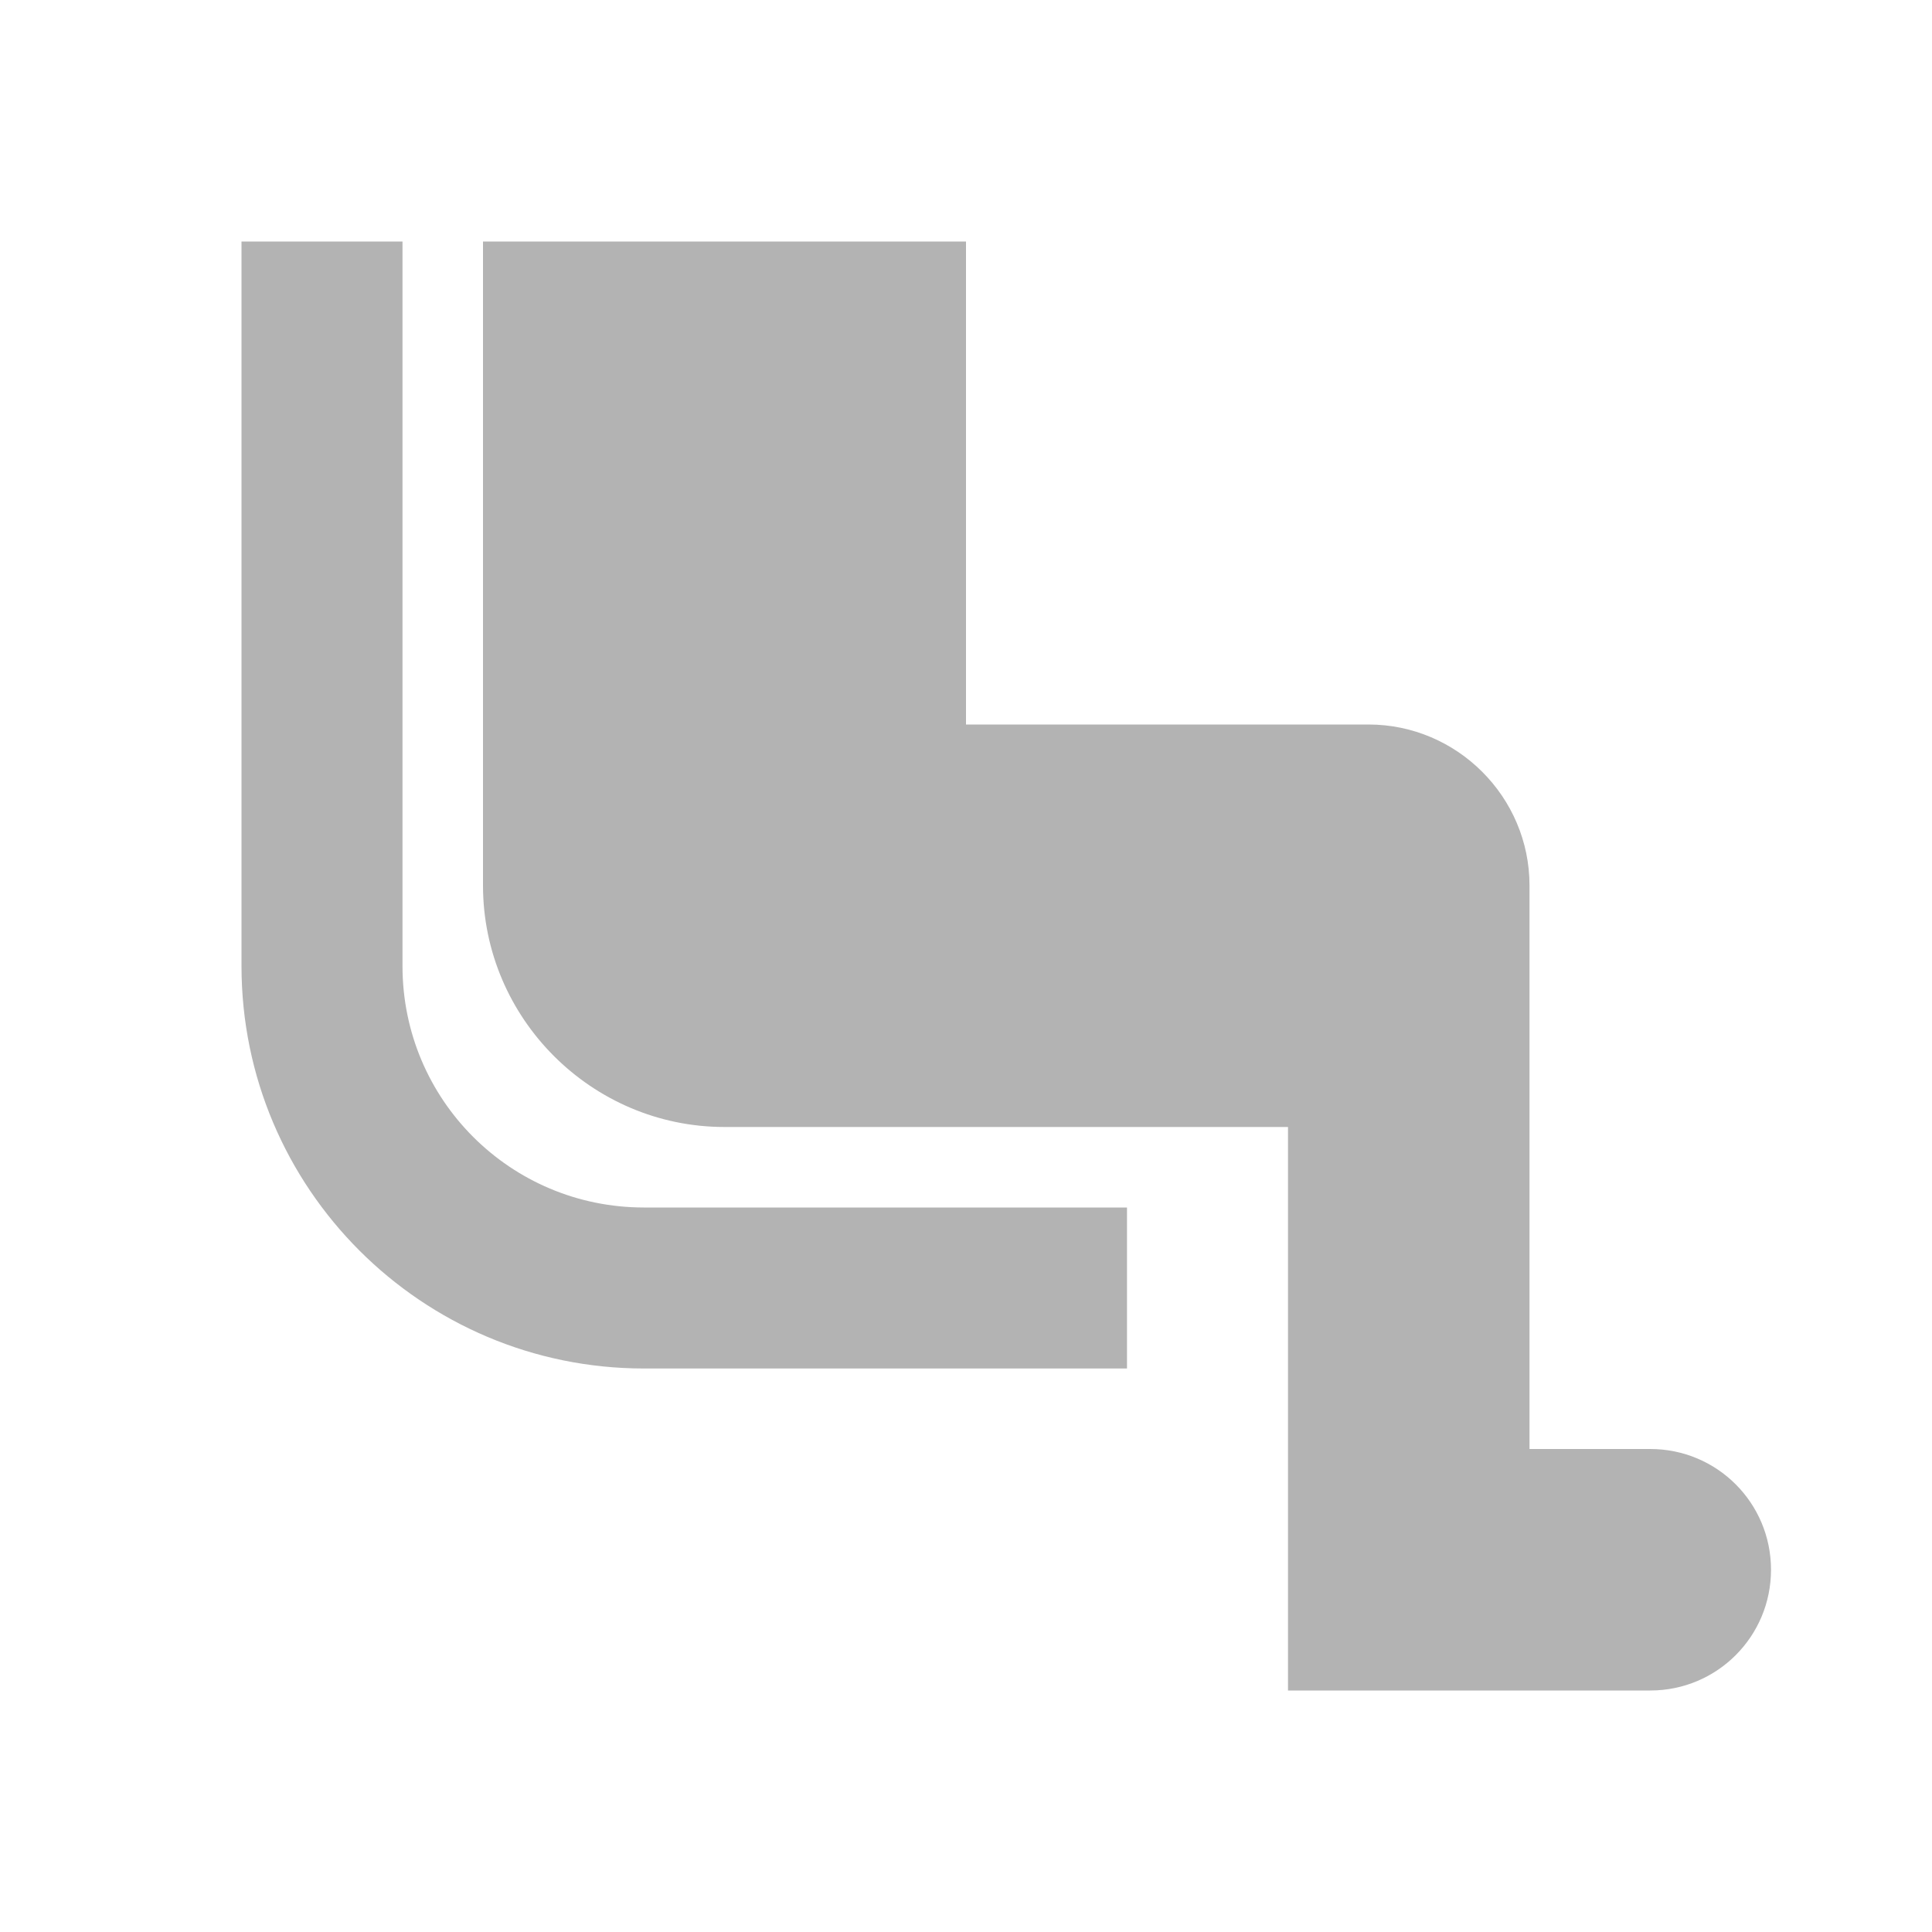
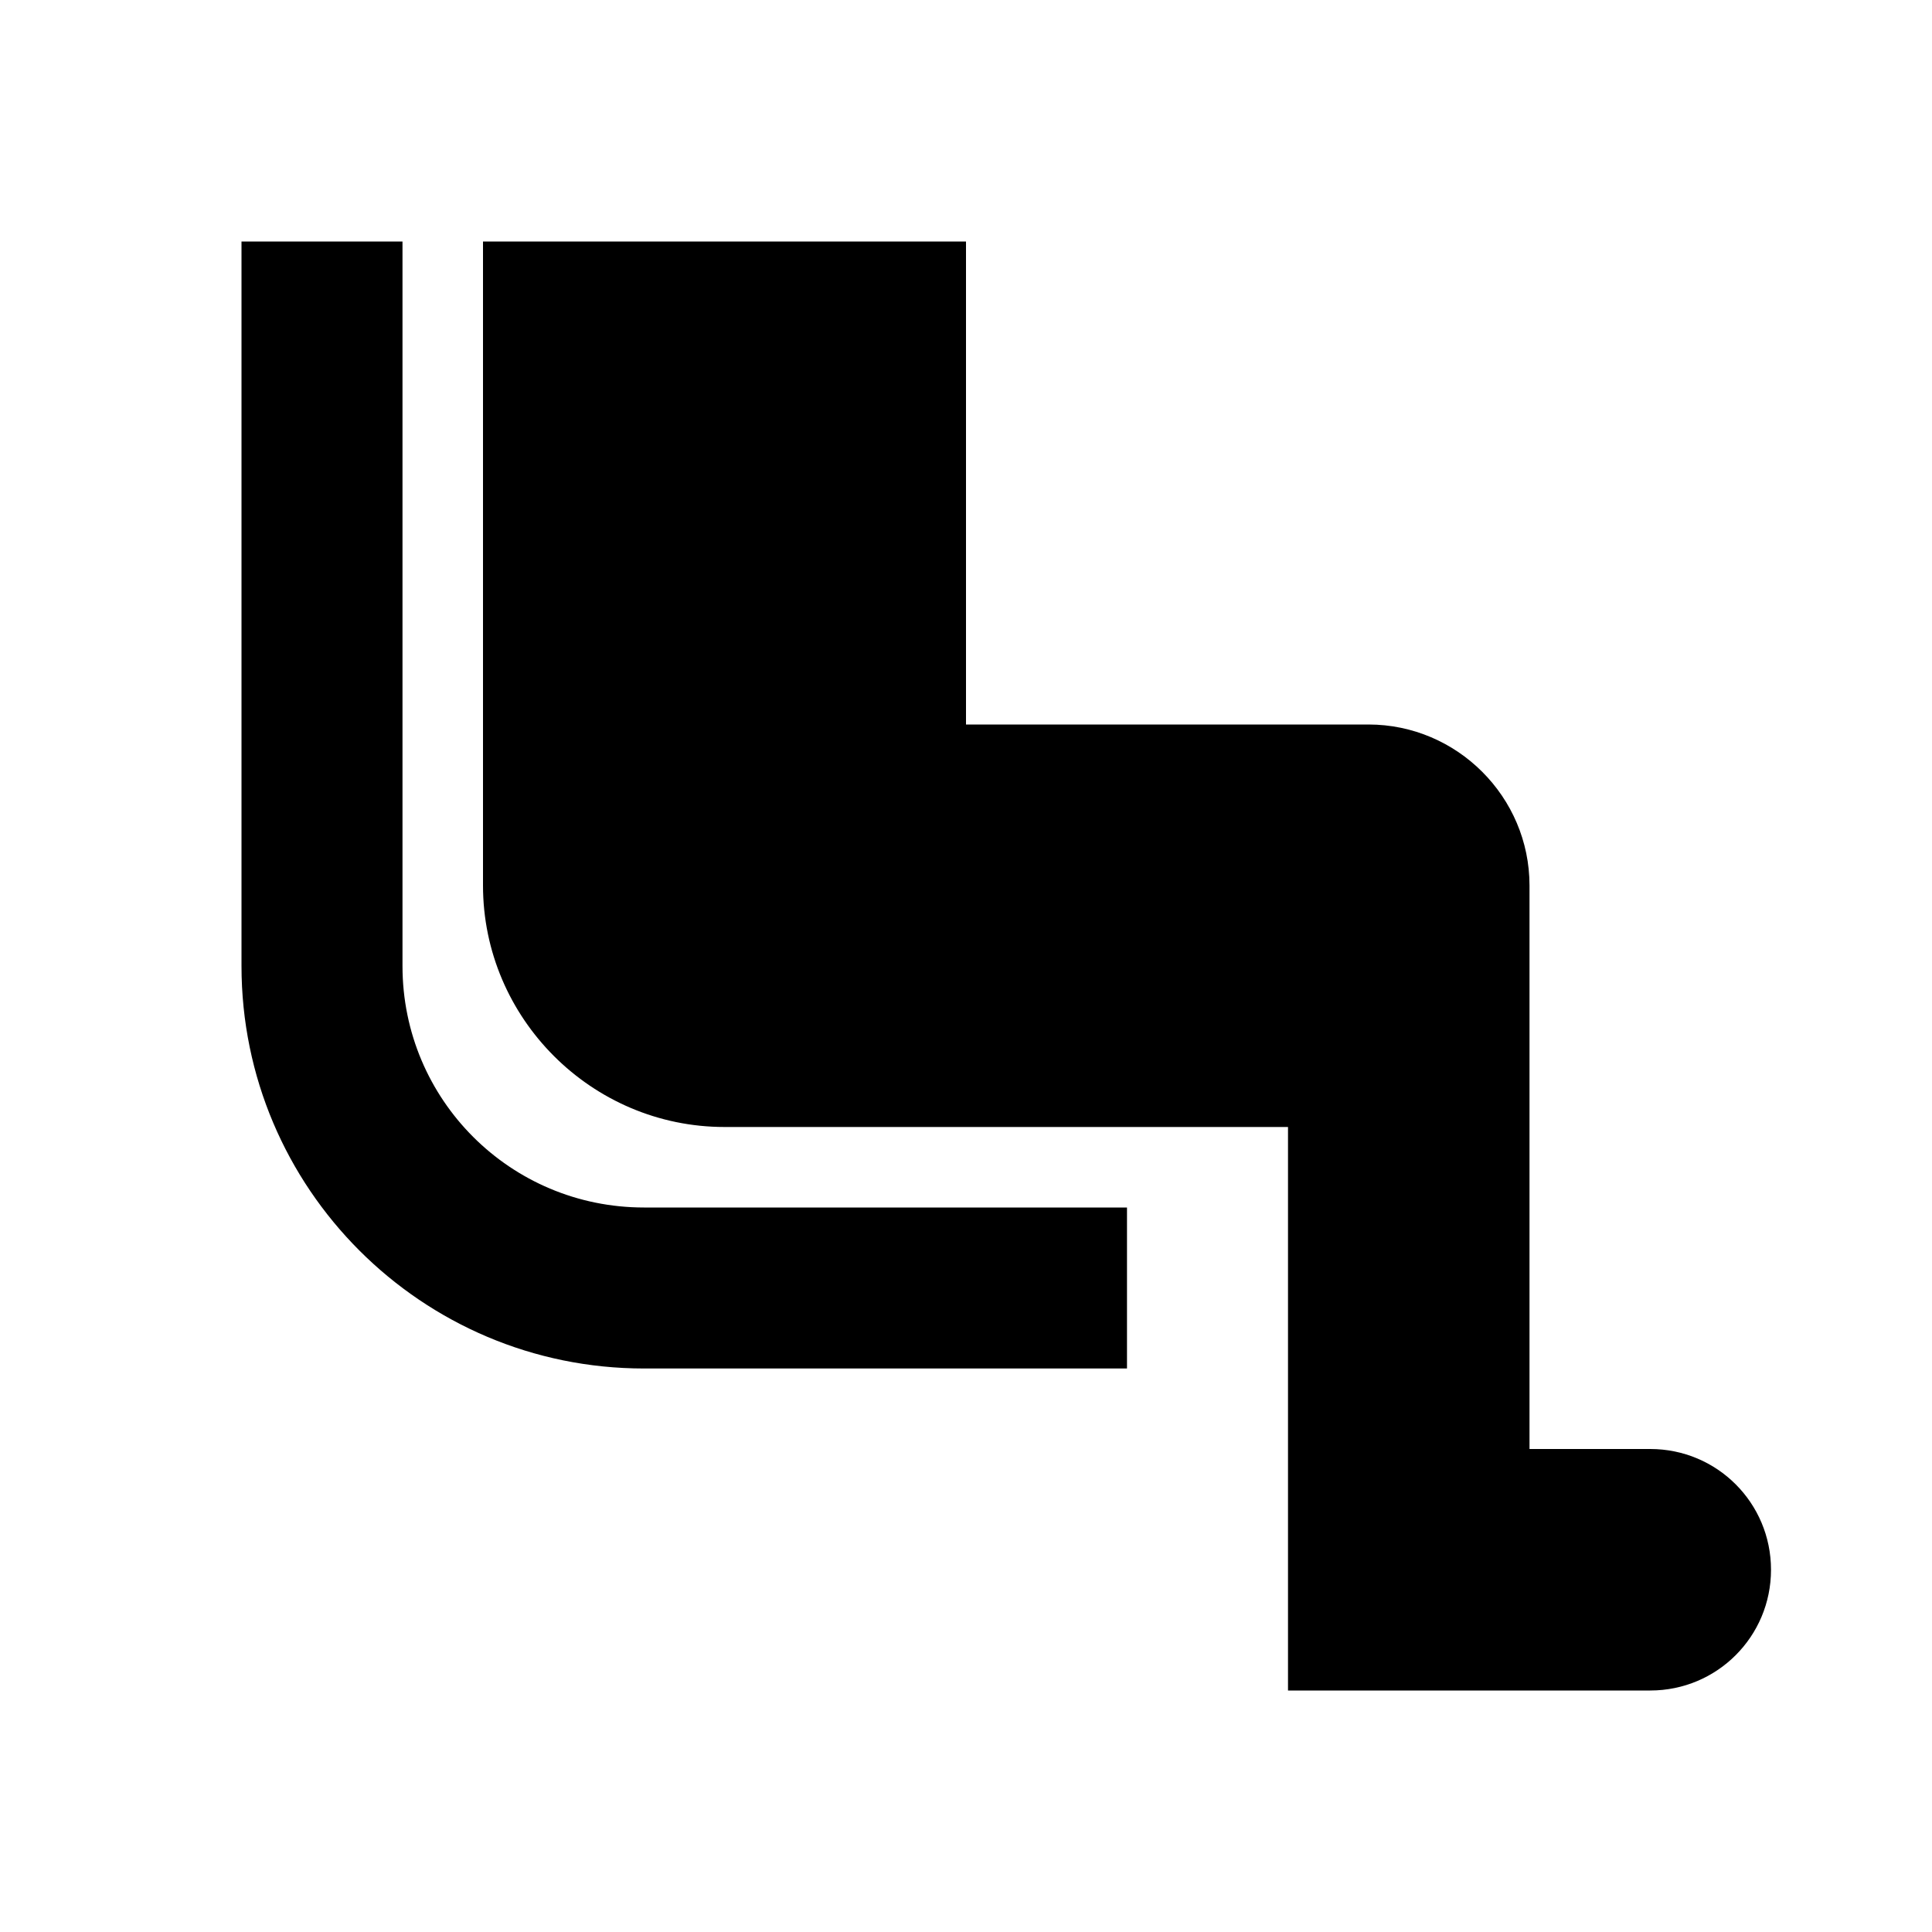
<svg xmlns="http://www.w3.org/2000/svg" width="88" height="88" viewBox="0 0 88 88" fill="none">
-   <g opacity="0.3">
-     <path d="M18.333 44V11H11V44C11 54.12 19.213 62.333 29.333 62.333H51.333V55H29.333C23.247 55 18.333 50.087 18.333 44ZM75.167 66H69.667V40.333C69.667 36.3 66.367 33 62.333 33H44V11H22V40.333C22 46.383 26.95 51.333 33 51.333H58.667V77H75.167C78.21 77 80.667 74.543 80.667 71.5C80.667 68.457 78.21 66 75.167 66Z" fill="black" />
-   </g>
+   <path d="M18.333 44V11H11V44C11 54.12 19.213 62.333 29.333 62.333H51.333V55H29.333C23.247 55 18.333 50.087 18.333 44ZM75.167 66H69.667V40.333C69.667 36.3 66.367 33 62.333 33H44V11H22V40.333C22 46.383 26.95 51.333 33 51.333H58.667V77H75.167C78.21 77 80.667 74.543 80.667 71.5C80.667 68.457 78.21 66 75.167 66Z" fill="black" />
</svg>
